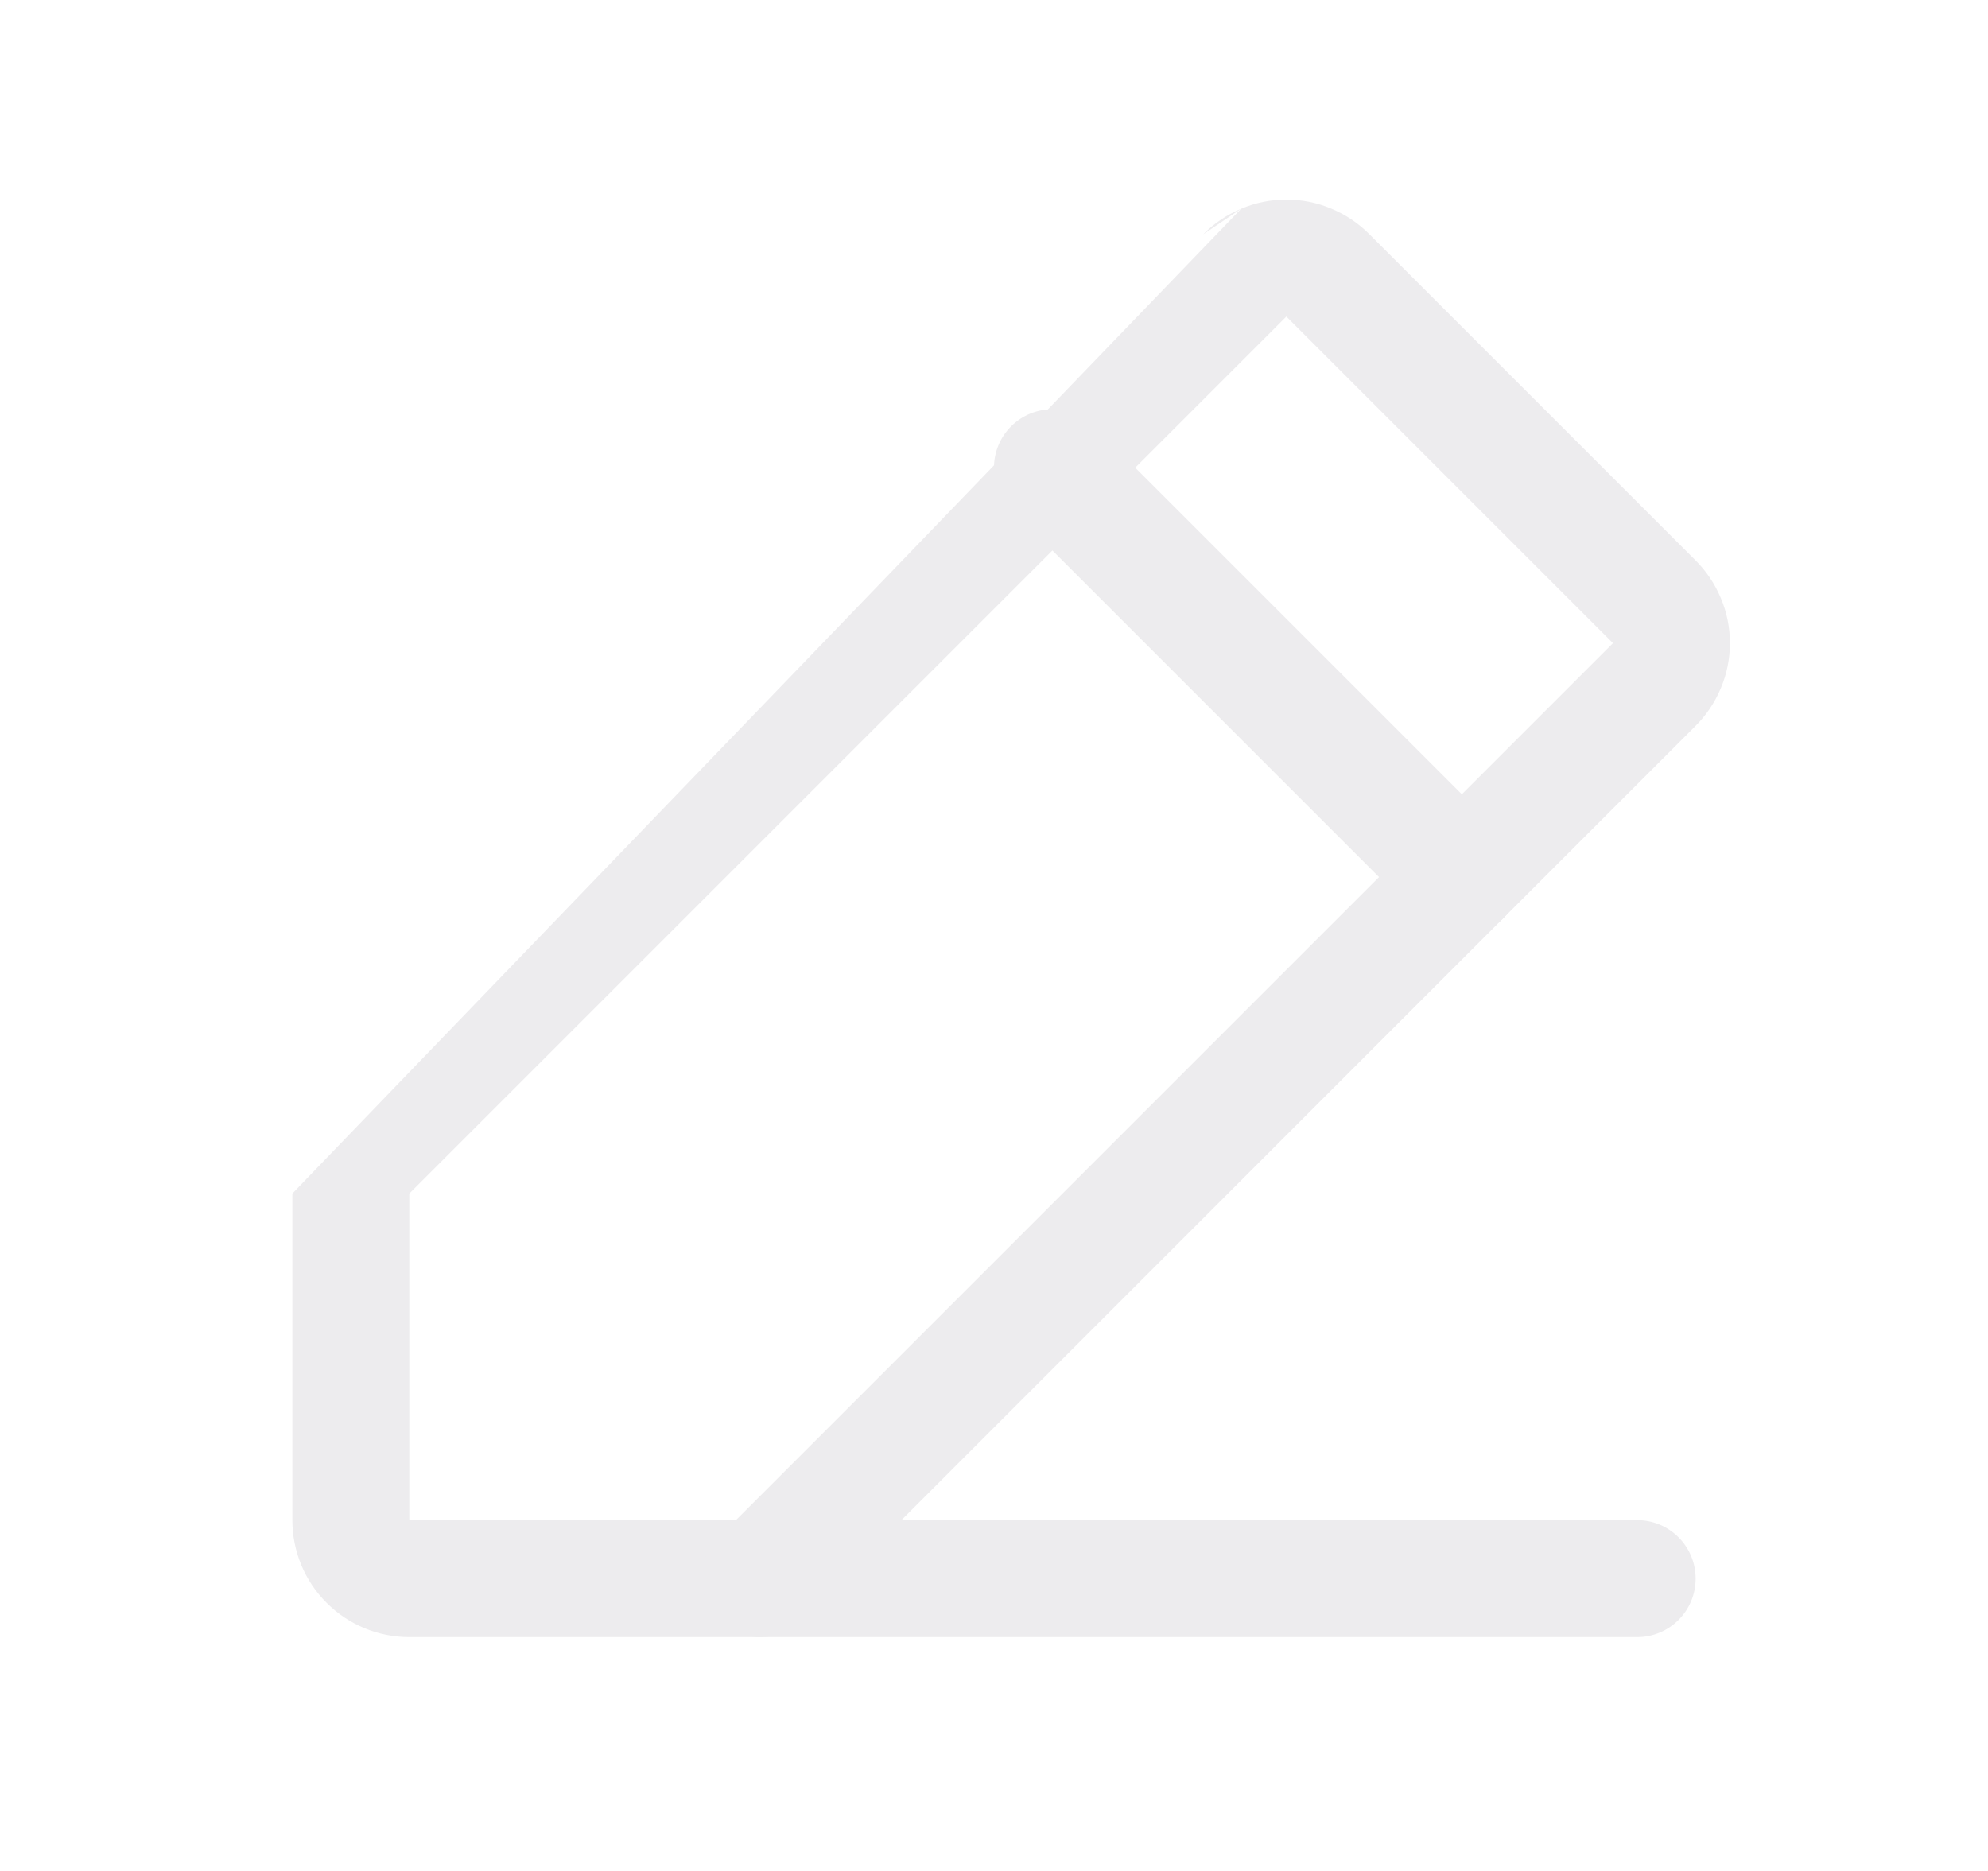
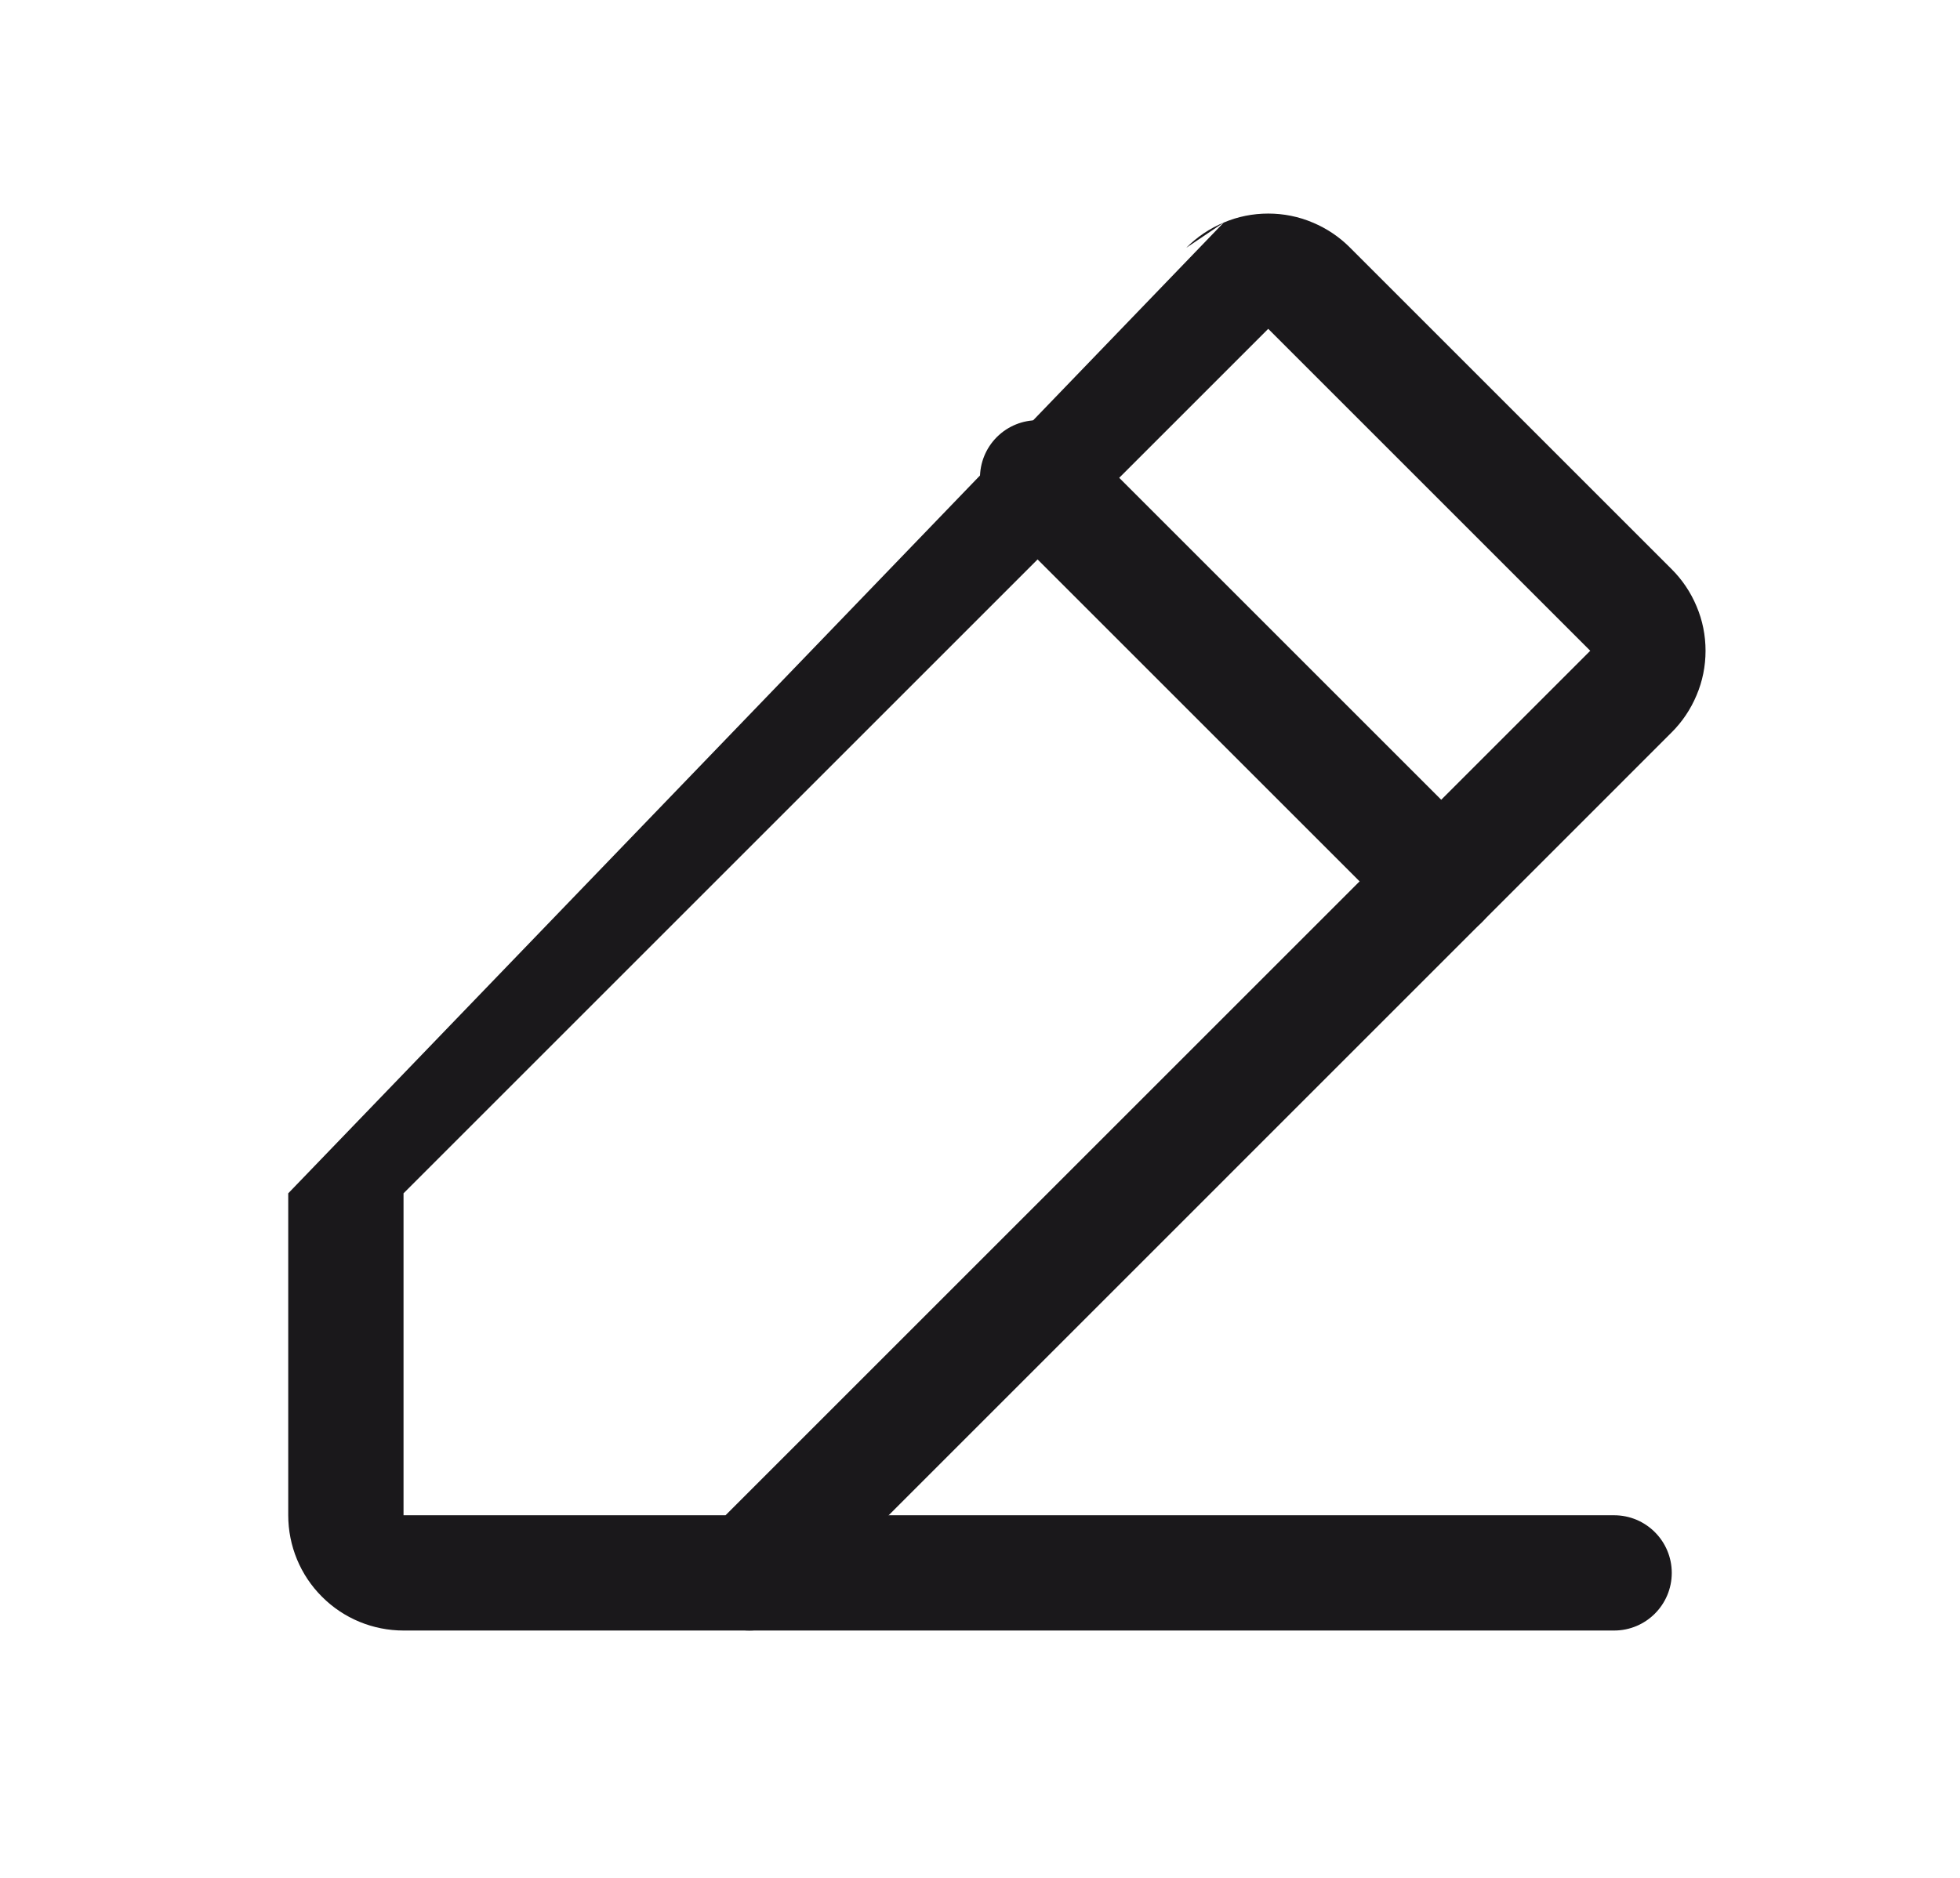
- <svg xmlns="http://www.w3.org/2000/svg" width="17" height="16" viewBox="0 0 17 16" fill="none">
-   <path fill-rule="evenodd" clip-rule="evenodd" d="M10.614 1.785C10.736 1.733 10.867 1.707 11 1.707C11.133 1.707 11.264 1.733 11.386 1.785C11.508 1.836 11.618 1.91 11.711 2.004L14.496 4.789C14.59 4.882 14.664 4.992 14.715 5.114C14.767 5.236 14.793 5.367 14.793 5.5C14.793 5.633 14.767 5.764 14.715 5.886C14.664 6.008 14.59 6.118 14.496 6.211L6.854 13.854C6.76 13.947 6.633 14 6.5 14H3.5C3.235 14 2.98 13.895 2.793 13.707C2.605 13.52 2.5 13.265 2.5 13V10.207M10.614 1.785C10.492 1.836 10.382 1.91 10.289 2.004ZM3.5 10.207V13H6.293L13.793 5.5L13.79 5.497L11 2.707L10.997 2.71L3.5 10.207Z" fill="#EDECEE" />
-   <path fill-rule="evenodd" clip-rule="evenodd" d="M6 13.5C6 13.224 6.224 13 6.5 13H14C14.276 13 14.5 13.224 14.5 13.5C14.5 13.776 14.276 14 14 14H6.5C6.224 14 6 13.776 6 13.5Z" fill="#EDECEE" />
-   <path fill-rule="evenodd" clip-rule="evenodd" d="M8.646 3.646C8.842 3.451 9.158 3.451 9.354 3.646L12.854 7.146C13.049 7.342 13.049 7.658 12.854 7.854C12.658 8.049 12.342 8.049 12.146 7.854L8.646 4.354C8.451 4.158 8.451 3.842 8.646 3.646Z" fill="#EDECEE" />
+ <svg xmlns="http://www.w3.org/2000/svg" width="24" height="23" viewBox="0 0 17 16" fill="none">
+   <path fill-rule="evenodd" clip-rule="evenodd" d="M10.614 1.785C10.736 1.733 10.867 1.707 11 1.707C11.133 1.707 11.264 1.733 11.386 1.785C11.508 1.836 11.618 1.91 11.711 2.004L14.496 4.789C14.59 4.882 14.664 4.992 14.715 5.114C14.767 5.236 14.793 5.367 14.793 5.5C14.793 5.633 14.767 5.764 14.715 5.886C14.664 6.008 14.59 6.118 14.496 6.211L6.854 13.854C6.76 13.947 6.633 14 6.5 14H3.5C3.235 14 2.98 13.895 2.793 13.707C2.605 13.52 2.5 13.265 2.5 13V10.207M10.614 1.785C10.492 1.836 10.382 1.91 10.289 2.004ZM3.5 10.207V13H6.293L13.793 5.5L13.79 5.497L11 2.707L10.997 2.71L3.5 10.207Z" fill="#1A181B" />
+   <path fill-rule="evenodd" clip-rule="evenodd" d="M6 13.5C6 13.224 6.224 13 6.5 13H14C14.276 13 14.5 13.224 14.5 13.5C14.5 13.776 14.276 14 14 14H6.5C6.224 14 6 13.776 6 13.5Z" fill="#1A181B" />
+   <path fill-rule="evenodd" clip-rule="evenodd" d="M8.646 3.646C8.842 3.451 9.158 3.451 9.354 3.646L12.854 7.146C13.049 7.342 13.049 7.658 12.854 7.854C12.658 8.049 12.342 8.049 12.146 7.854L8.646 4.354C8.451 4.158 8.451 3.842 8.646 3.646Z" fill="#1A181B" />
</svg>
